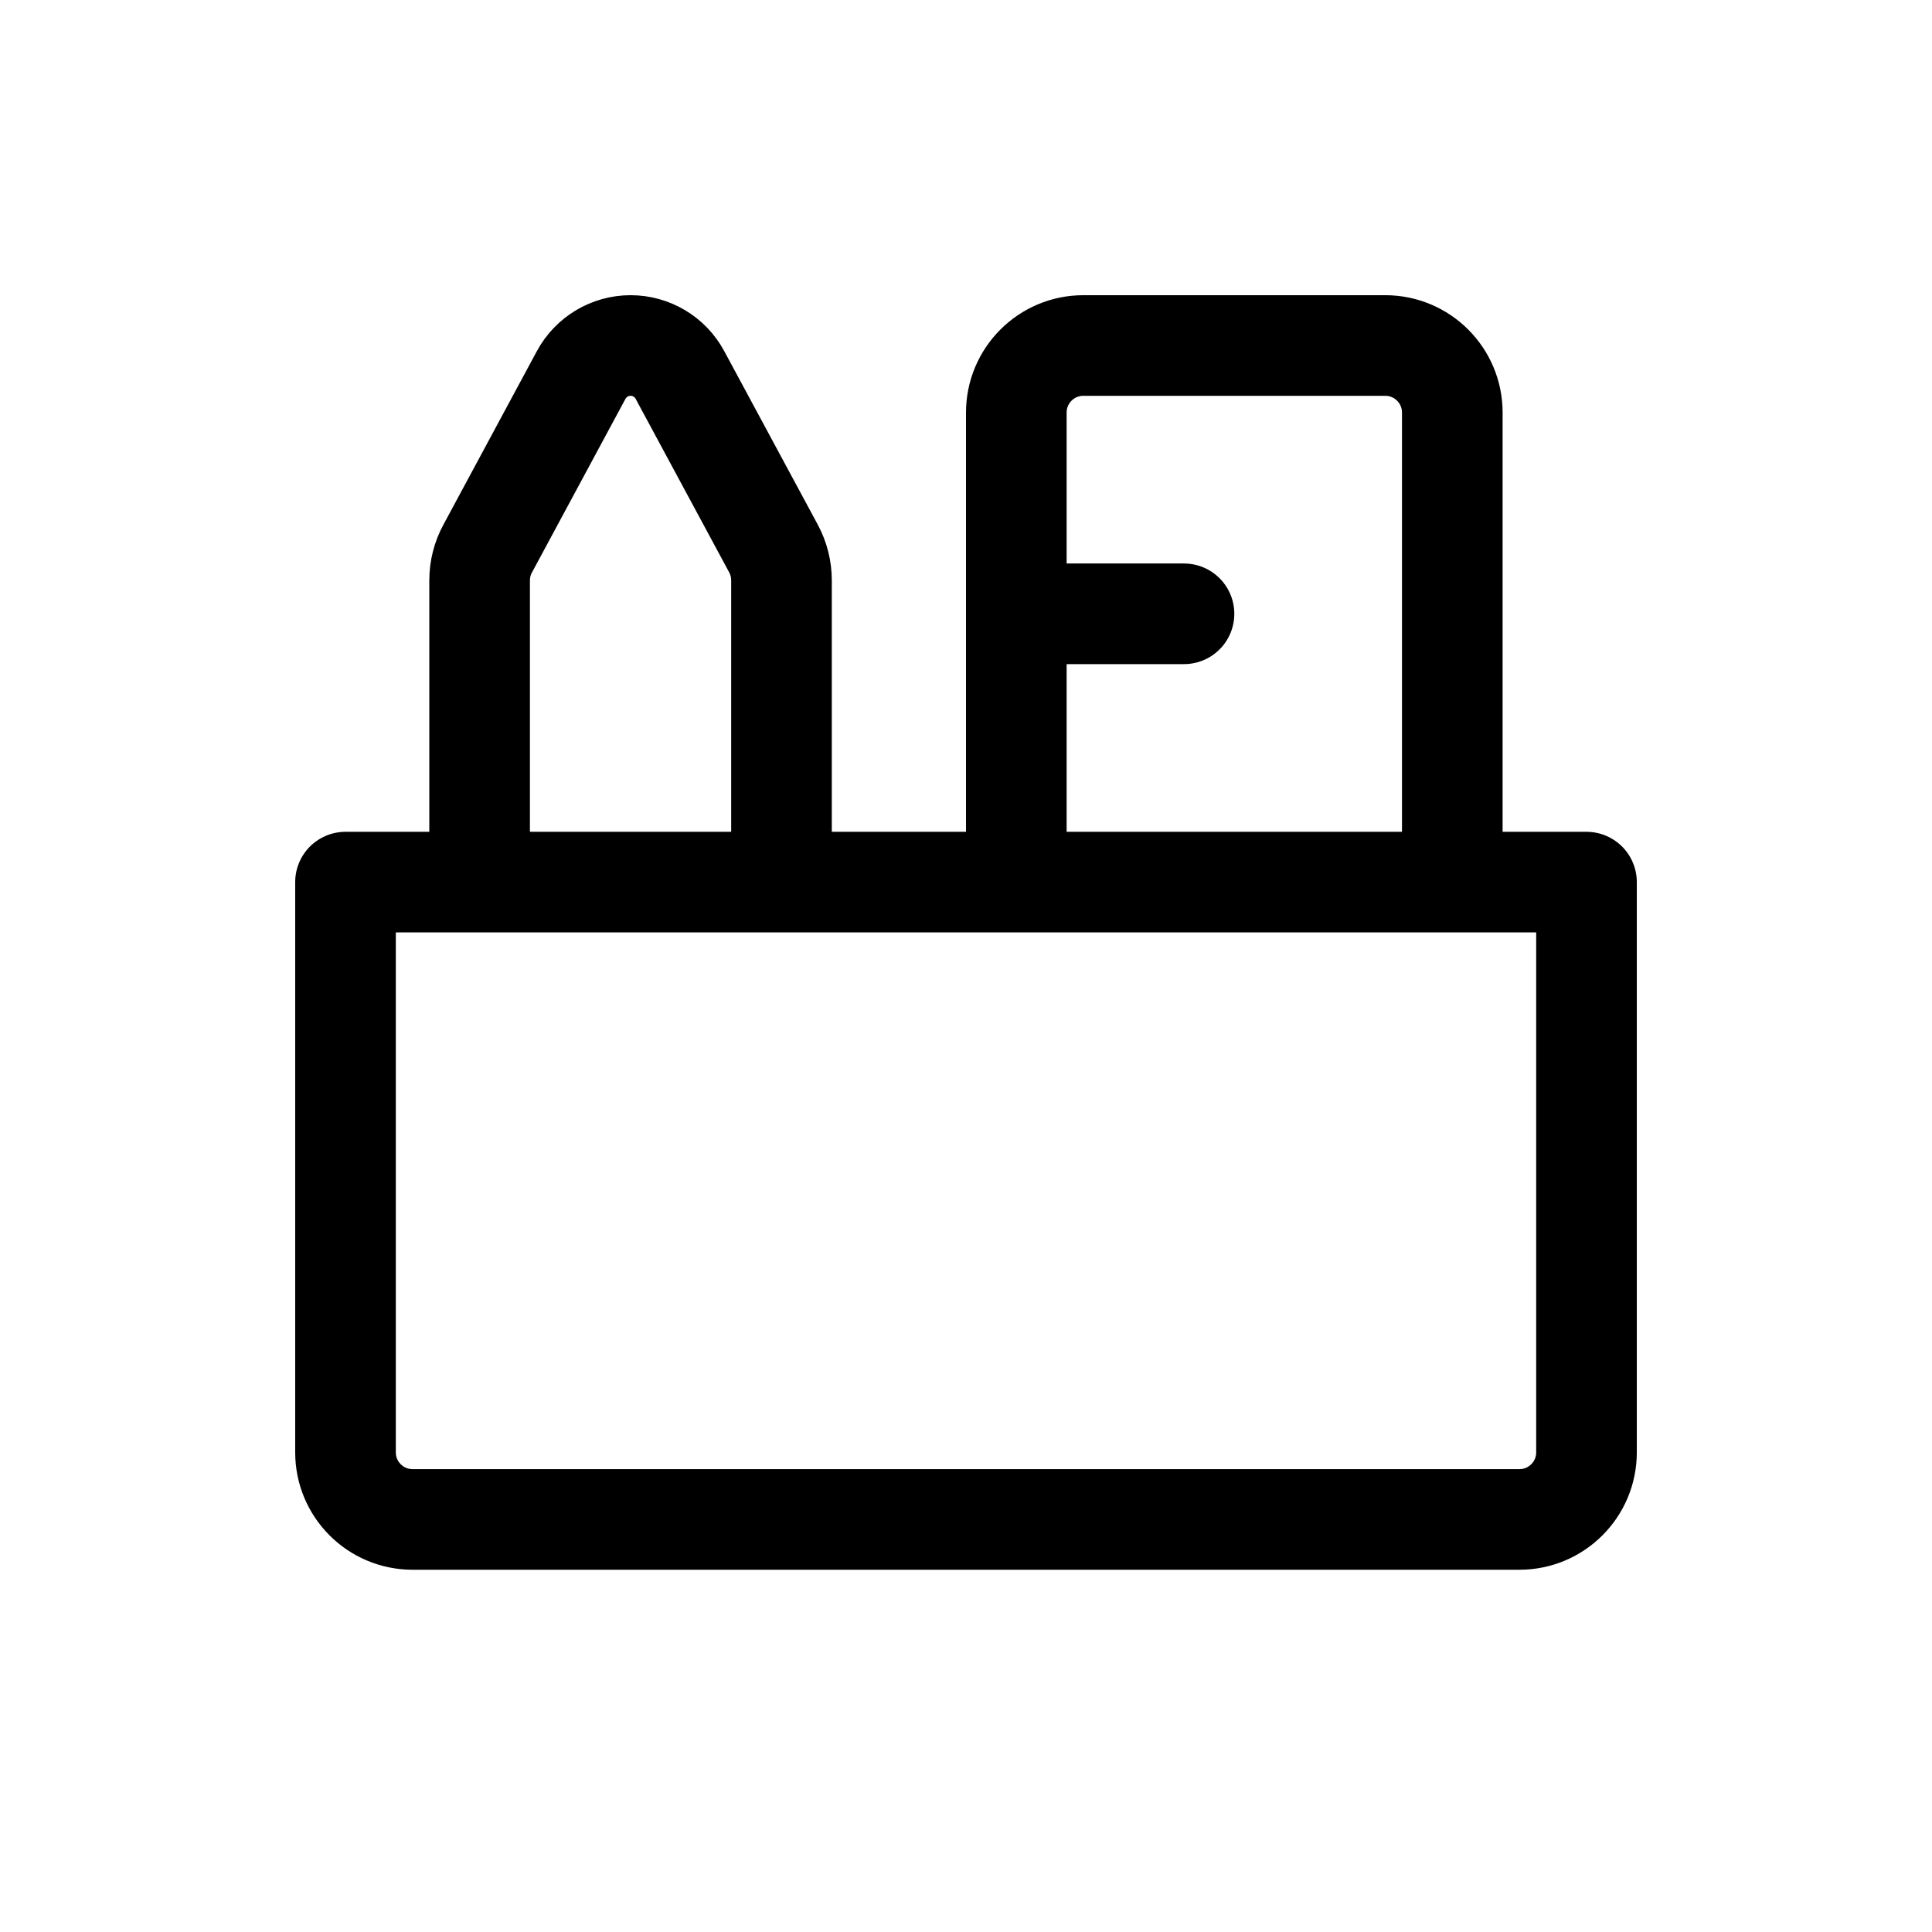
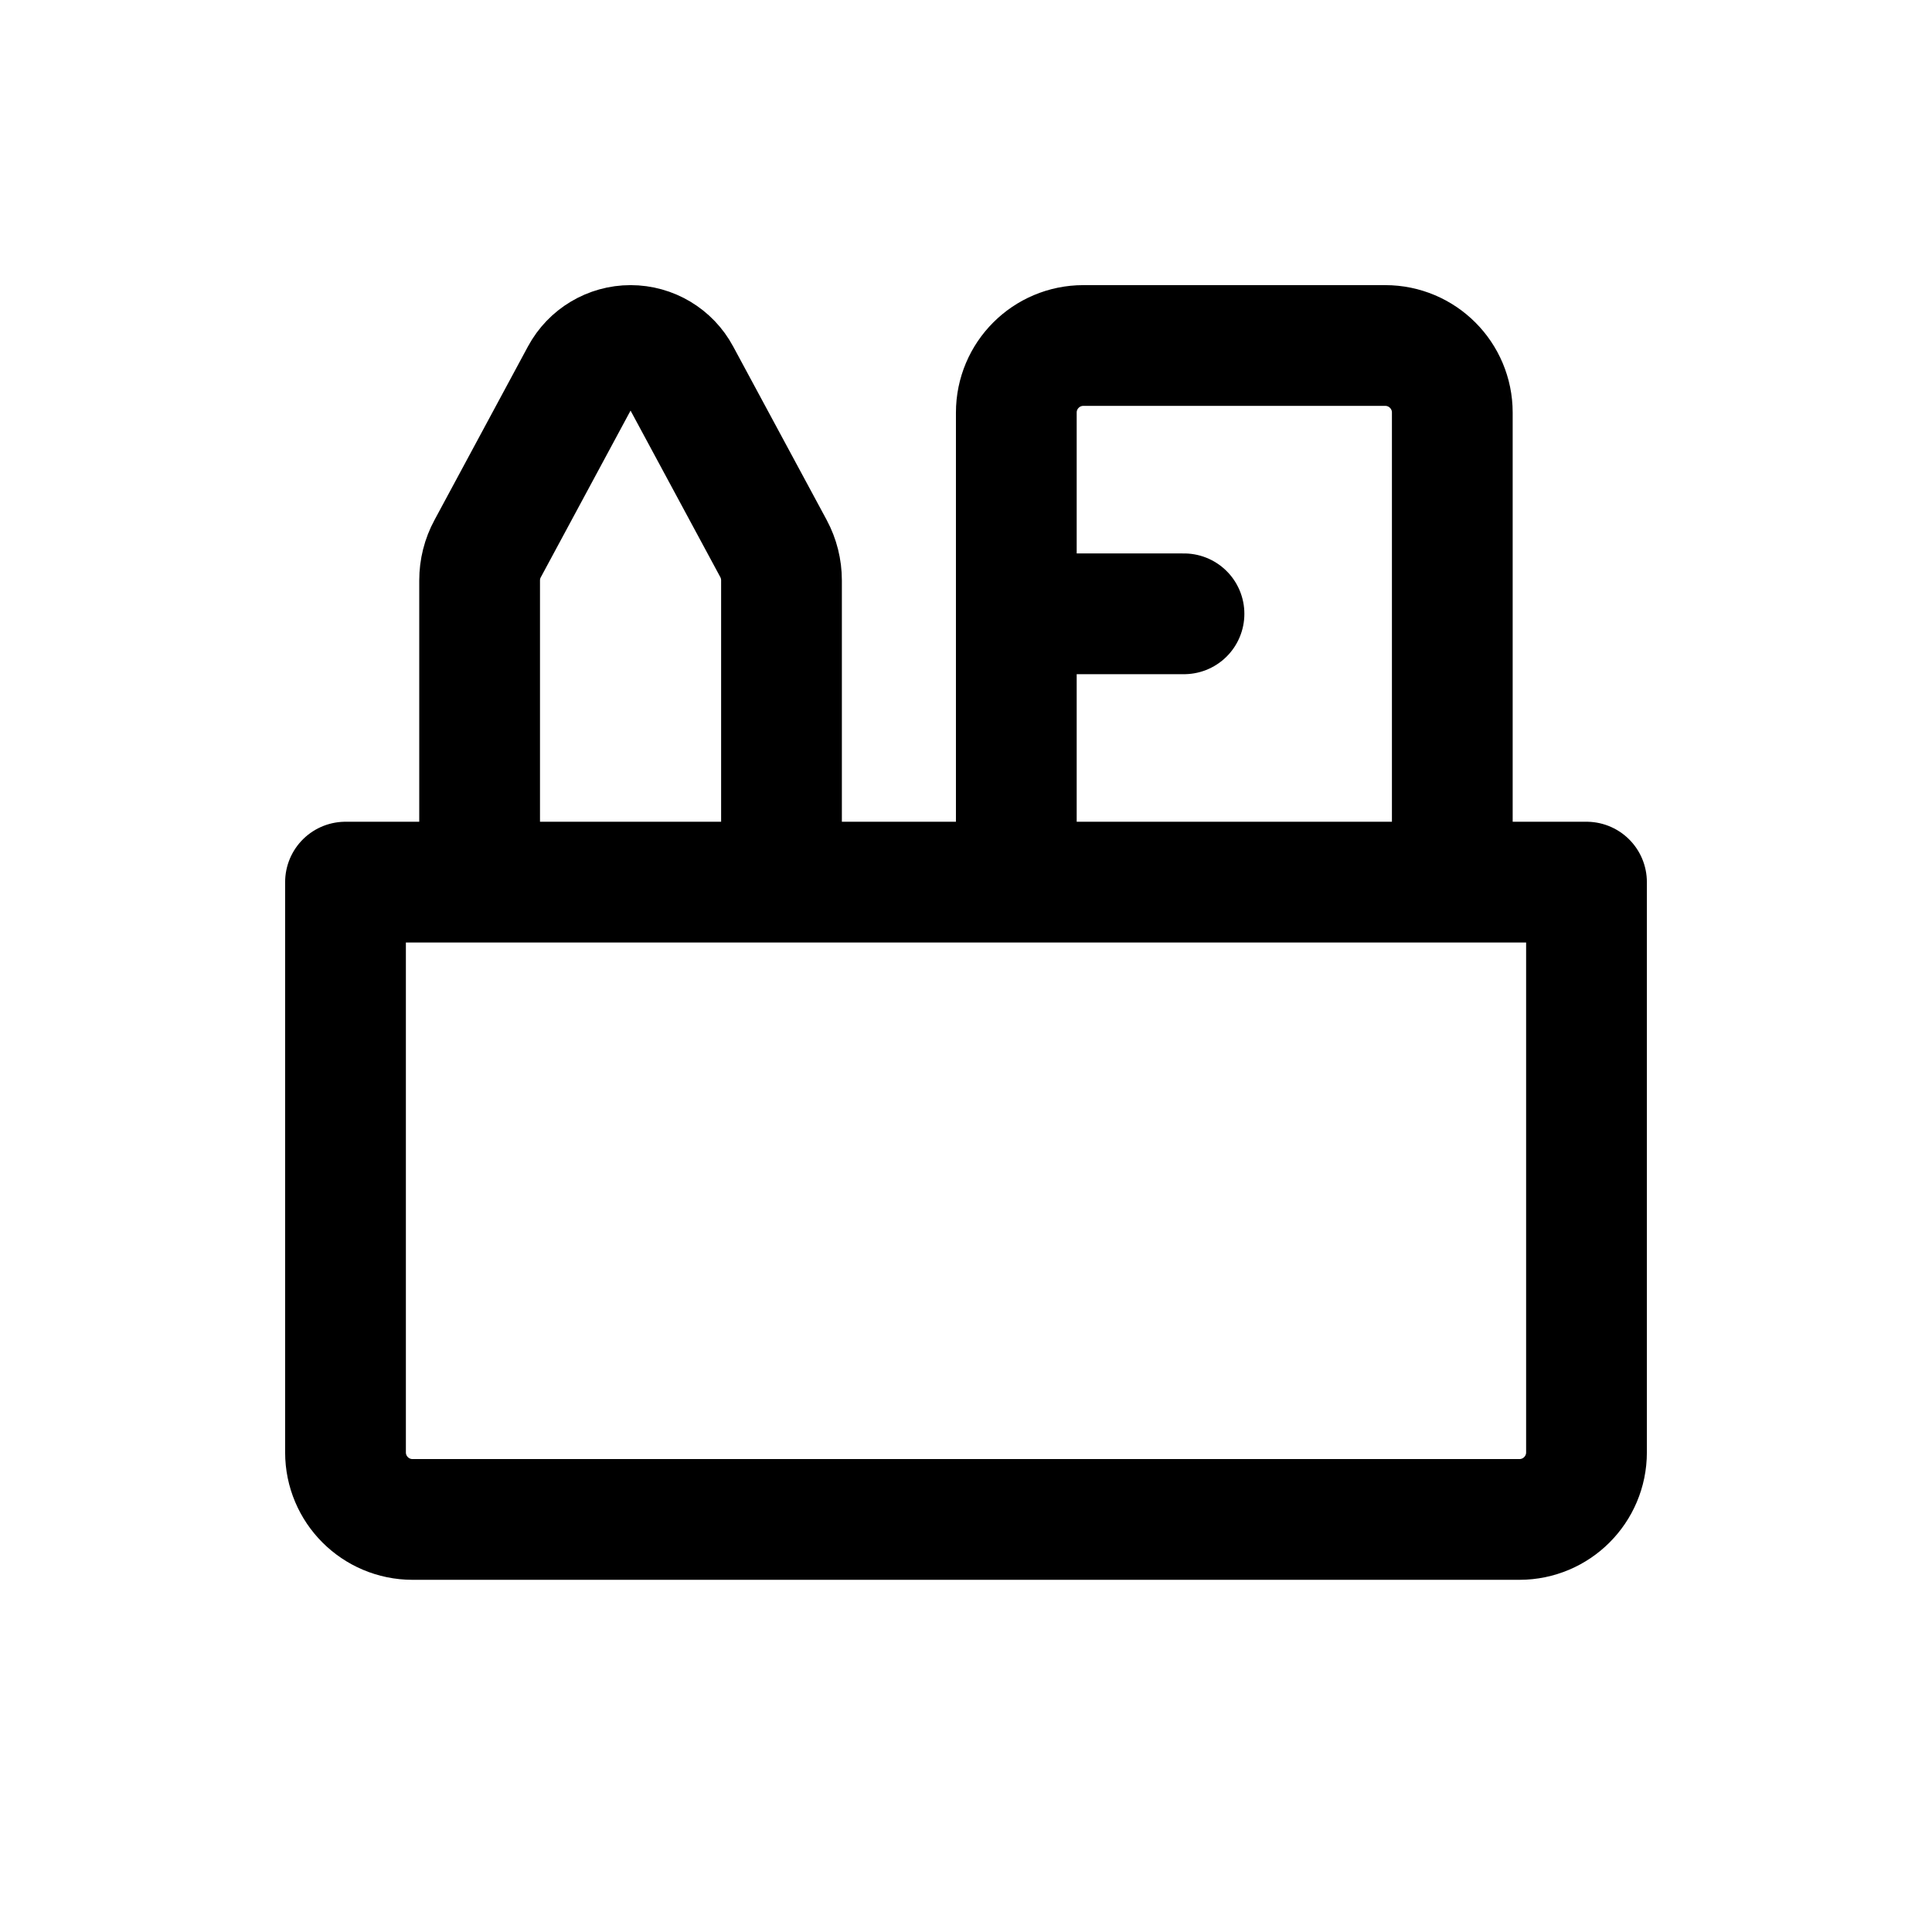
<svg xmlns="http://www.w3.org/2000/svg" width="24" height="24" viewBox="0 0 24 24" fill="none">
-   <path d="M12.625 10.958V5.125C12.625 4.665 12.998 4.292 13.458 4.292H17.208C17.668 4.292 18.041 4.665 18.041 5.125V10.958M12.625 7.625H14.708M5.958 10.958V7.21C5.958 7.072 5.992 6.936 6.058 6.815L7.219 4.659C7.341 4.433 7.577 4.292 7.833 4.292C8.09 4.292 8.326 4.433 8.447 4.659L9.609 6.815C9.674 6.936 9.708 7.072 9.708 7.21V10.958M4.292 10.958H19.708V18.042C19.708 18.502 19.335 18.875 18.875 18.875H5.125C4.665 18.875 4.292 18.502 4.292 18.042V10.958Z" stroke="black" stroke-width="1.25" stroke-linecap="round" stroke-linejoin="round" />
+   <path d="M12.625 10.958V5.125C12.625 4.665 12.998 4.292 13.458 4.292H17.208C17.668 4.292 18.041 4.665 18.041 5.125V10.958M12.625 7.625H14.708M5.958 10.958V7.21C5.958 7.072 5.992 6.936 6.058 6.815L7.219 4.659C7.341 4.433 7.577 4.292 7.833 4.292C8.09 4.292 8.326 4.433 8.447 4.659L9.609 6.815C9.674 6.936 9.708 7.072 9.708 7.21V10.958M4.292 10.958H19.708V18.042C19.708 18.502 19.335 18.875 18.875 18.875H5.125C4.665 18.875 4.292 18.502 4.292 18.042V10.958Z" stroke="black" stroke-width="1.5" stroke-linecap="round" stroke-linejoin="round" />
</svg>
